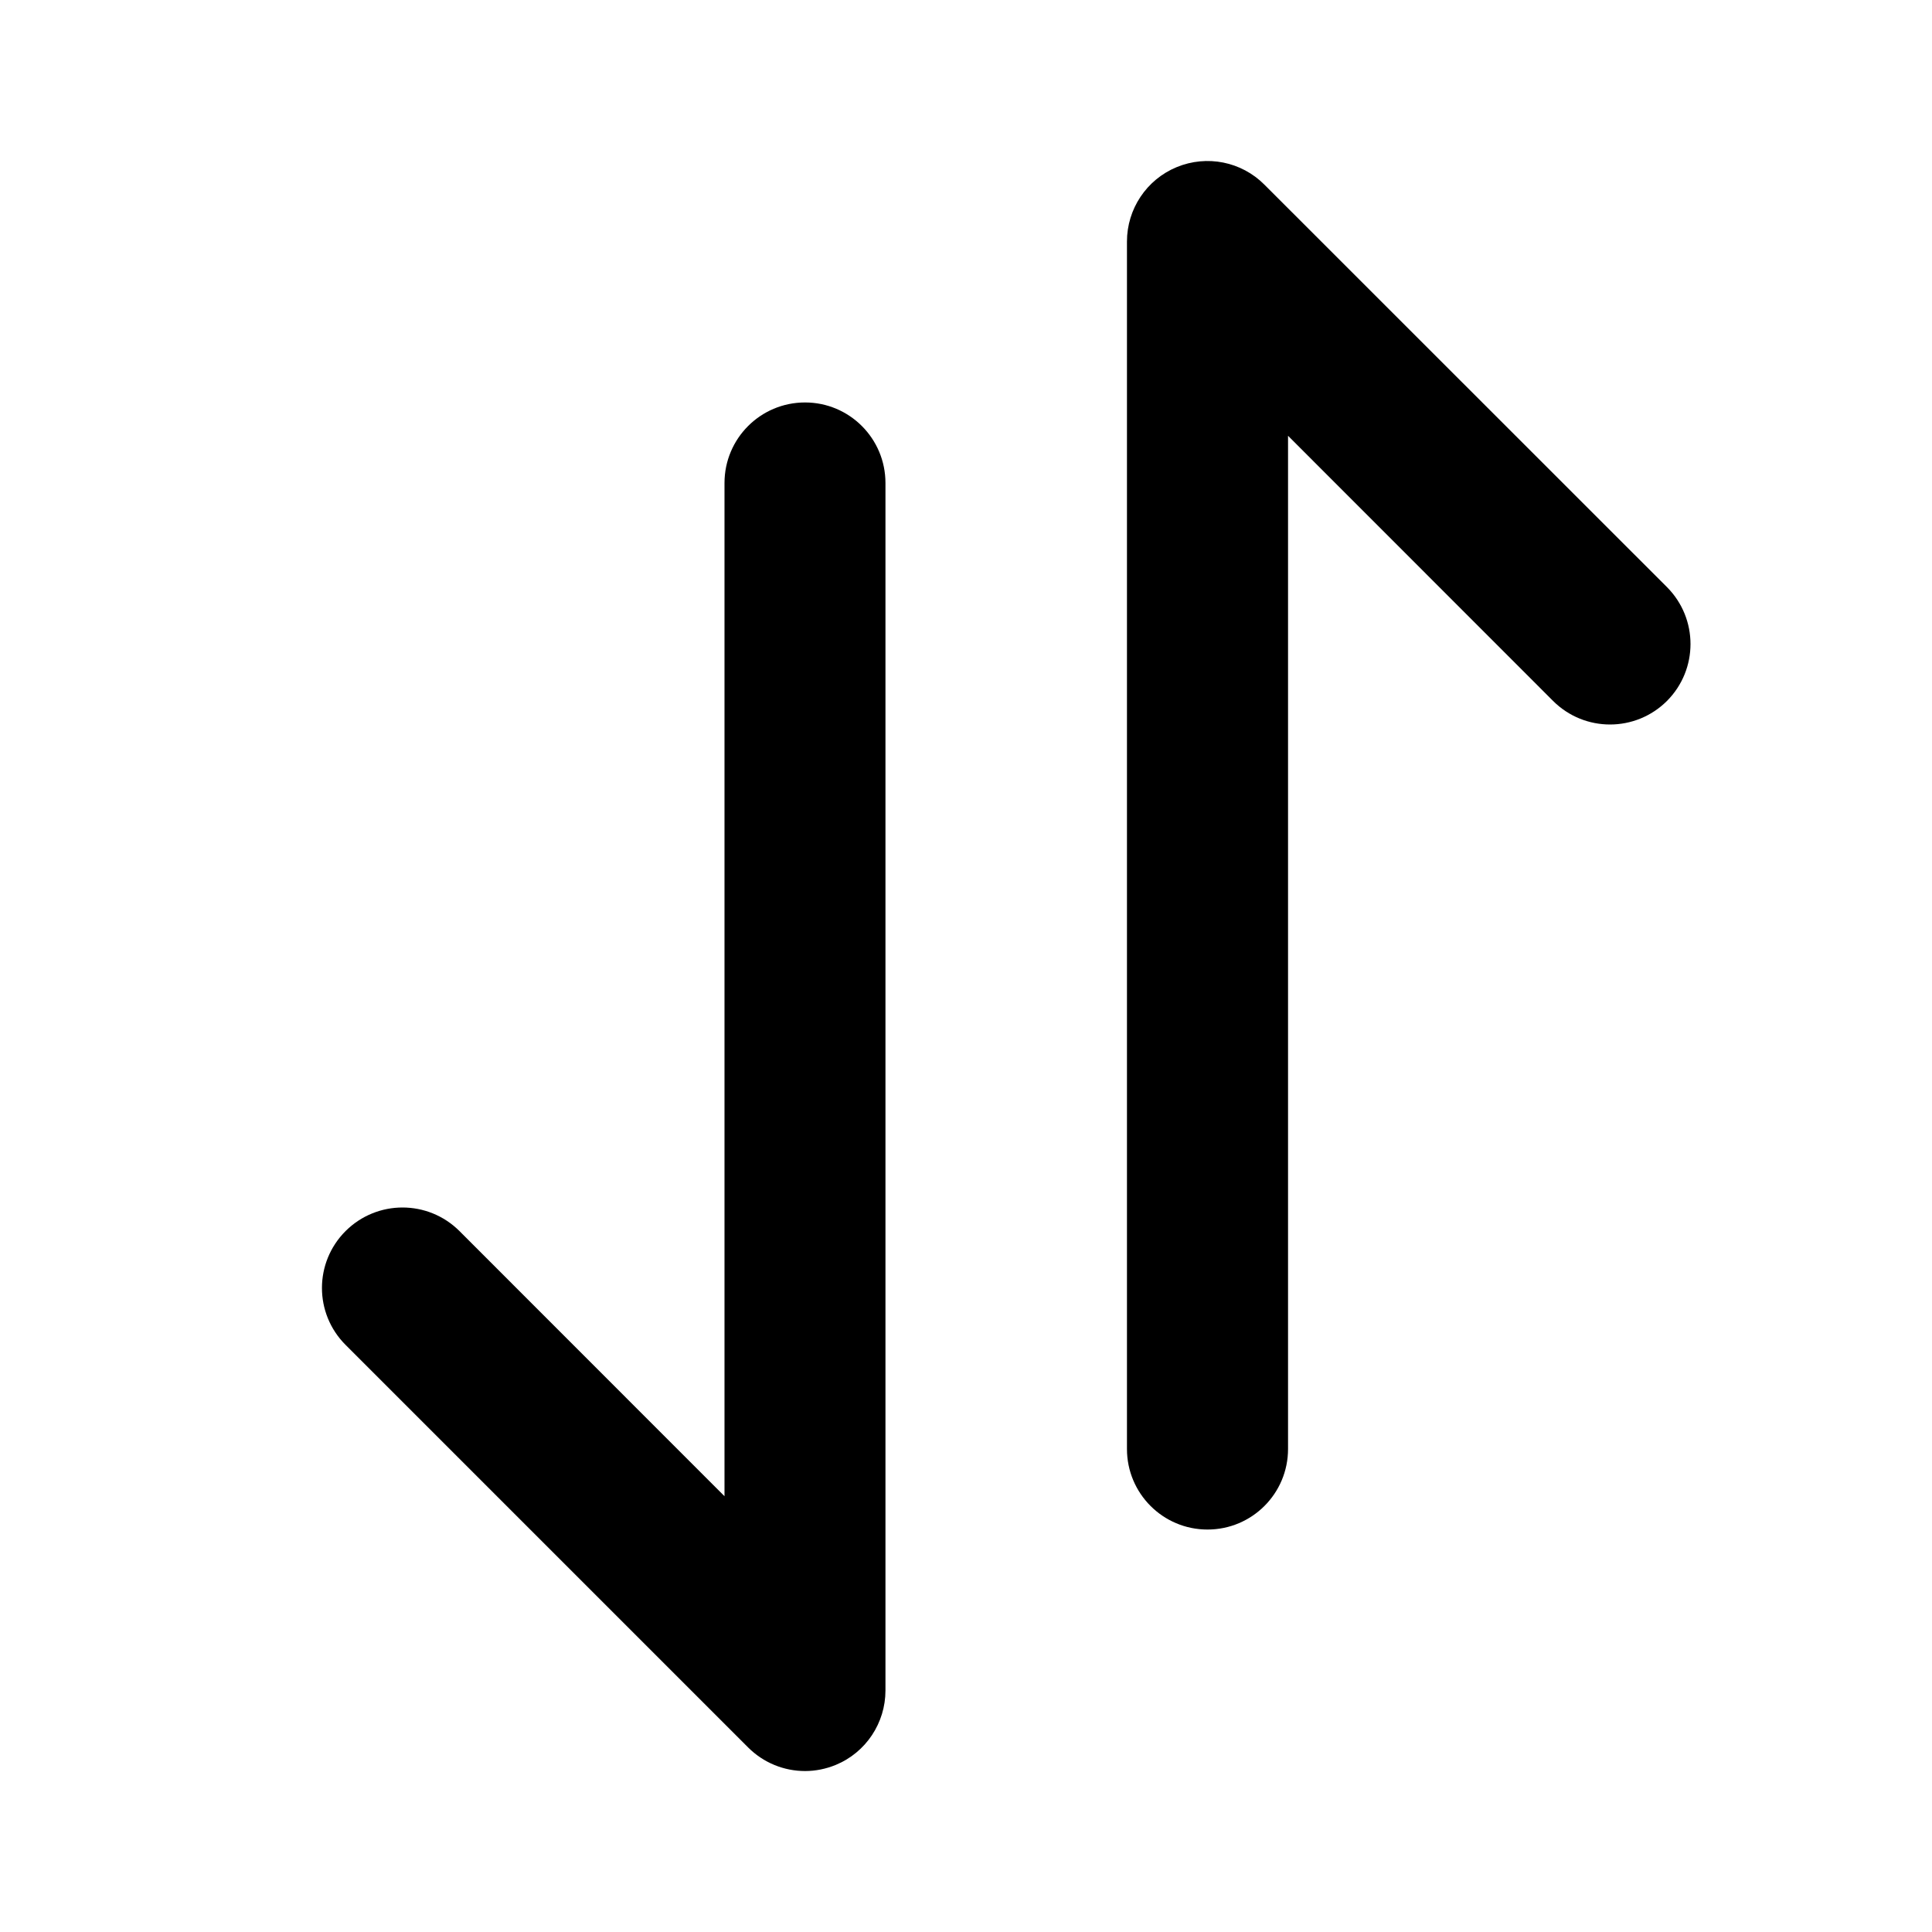
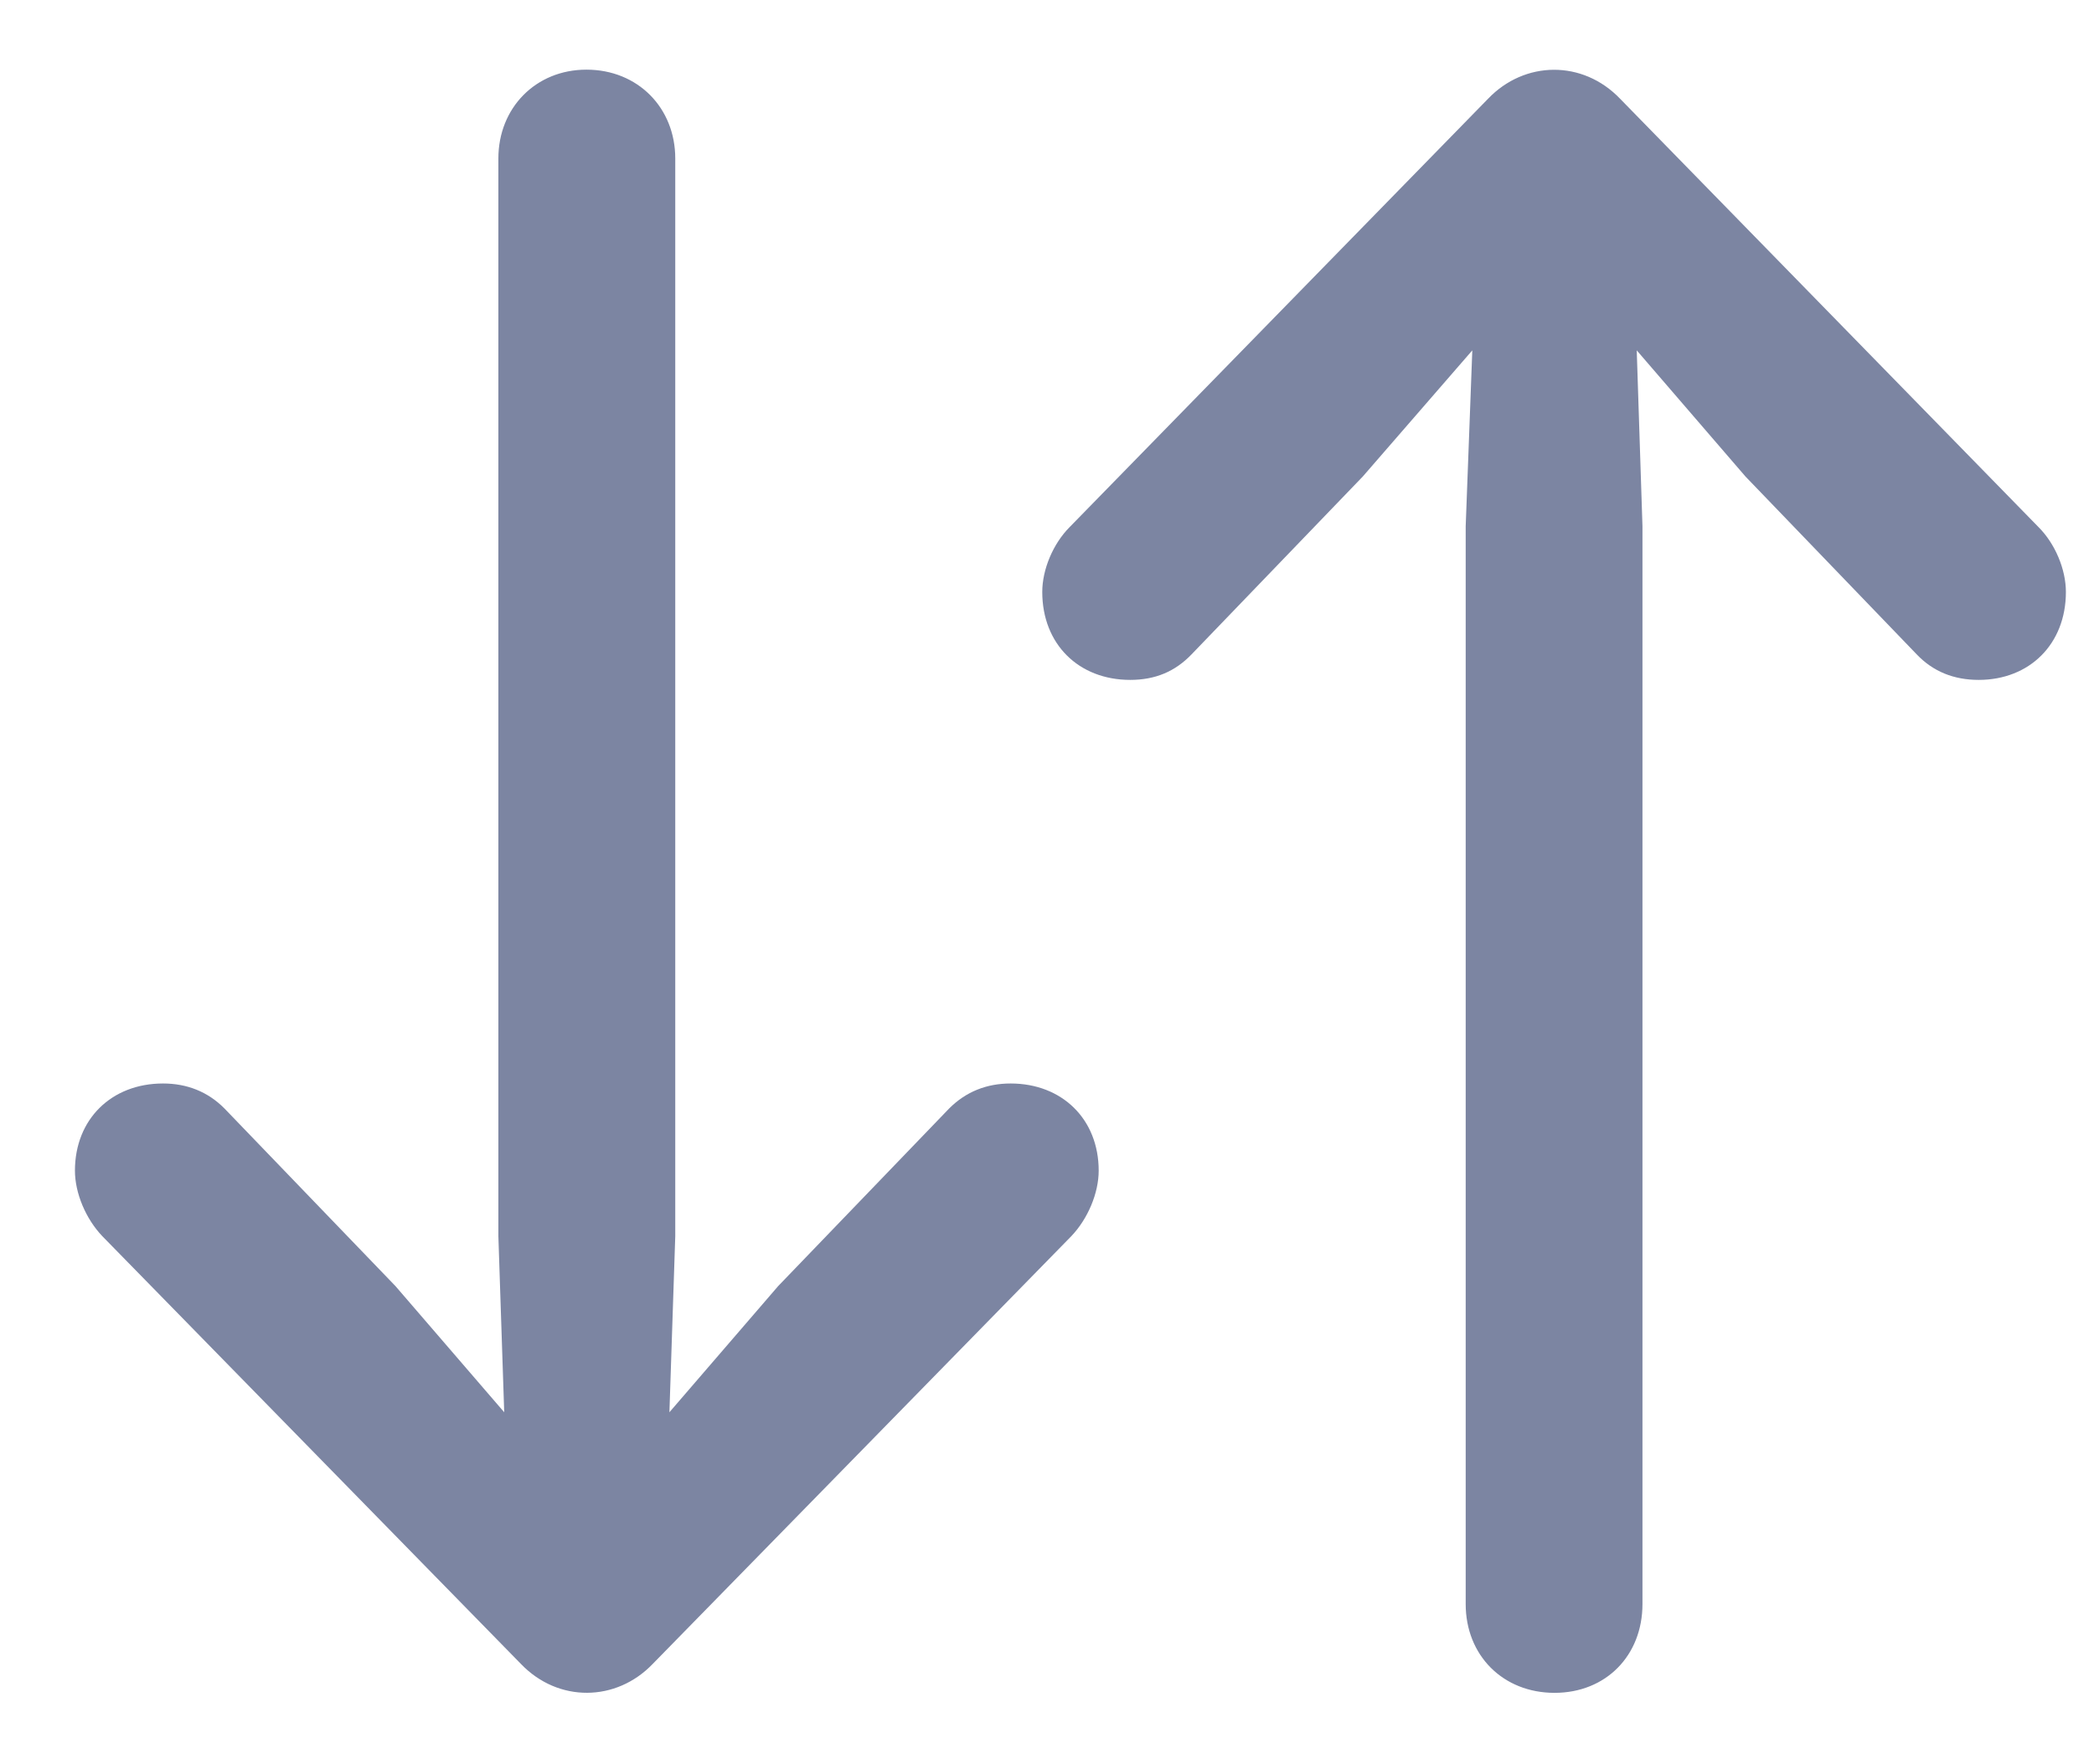
- <svg xmlns="http://www.w3.org/2000/svg" width="100%" height="100%" viewBox="0 0 16 16" fill="none">
-   <path d="M7.333 4V14C7.333 14.269 7.171 14.513 6.922 14.616C6.839 14.65 6.753 14.667 6.667 14.667C6.493 14.667 6.323 14.599 6.195 14.471L2.862 11.138C2.601 10.877 2.601 10.456 2.862 10.195C3.123 9.935 3.544 9.935 3.805 10.195L6 12.391V4C6 3.632 6.298 3.333 6.667 3.333C7.035 3.333 7.333 3.632 7.333 4ZM13.805 4.862L10.471 1.529C10.281 1.338 9.995 1.281 9.745 1.384C9.495 1.487 9.333 1.731 9.333 2V12C9.333 12.368 9.631 12.667 10 12.667C10.369 12.667 10.667 12.368 10.667 12V3.609L12.862 5.805C13.123 6.065 13.544 6.065 13.805 5.805C14.065 5.544 14.065 5.123 13.805 4.862Z" fill="currentColor" />
+ <svg xmlns="http://www.w3.org/2000/svg" width="19" height="16" viewBox="0 0 19 16" fill="none">
+   <path d="M14.7 0.896C14.361 0.542 13.834 0.549 13.502 0.896L9.705 4.783C9.555 4.934 9.457 5.167 9.457 5.371C9.457 5.845 9.788 6.169 10.255 6.169C10.481 6.169 10.662 6.094 10.813 5.936L12.365 4.324L13.359 3.179L13.299 4.776L13.299 14.554C13.299 15.021 13.638 15.36 14.105 15.36C14.572 15.36 14.903 15.021 14.903 14.554L14.903 4.776L14.851 3.179L15.838 4.324L17.39 5.936C17.54 6.094 17.729 6.169 17.954 6.169C18.414 6.169 18.745 5.845 18.745 5.371C18.745 5.167 18.648 4.934 18.497 4.783L14.7 0.896ZM4.726 15.097C5.065 15.451 5.592 15.443 5.923 15.097L9.72 11.217C9.871 11.059 9.969 10.825 9.969 10.622C9.969 10.155 9.637 9.831 9.17 9.831C8.952 9.831 8.764 9.906 8.613 10.057L7.061 11.669L6.074 12.814L6.127 11.217L6.127 1.438C6.127 0.979 5.788 0.632 5.321 0.632C4.861 0.632 4.522 0.979 4.522 1.438L4.522 11.217L4.575 12.814L3.588 11.669L2.036 10.057C1.886 9.906 1.697 9.831 1.479 9.831C1.012 9.831 0.68 10.155 0.68 10.622C0.68 10.825 0.778 11.059 0.929 11.217L4.726 15.097Z" fill="#7C85A2" />
</svg>
